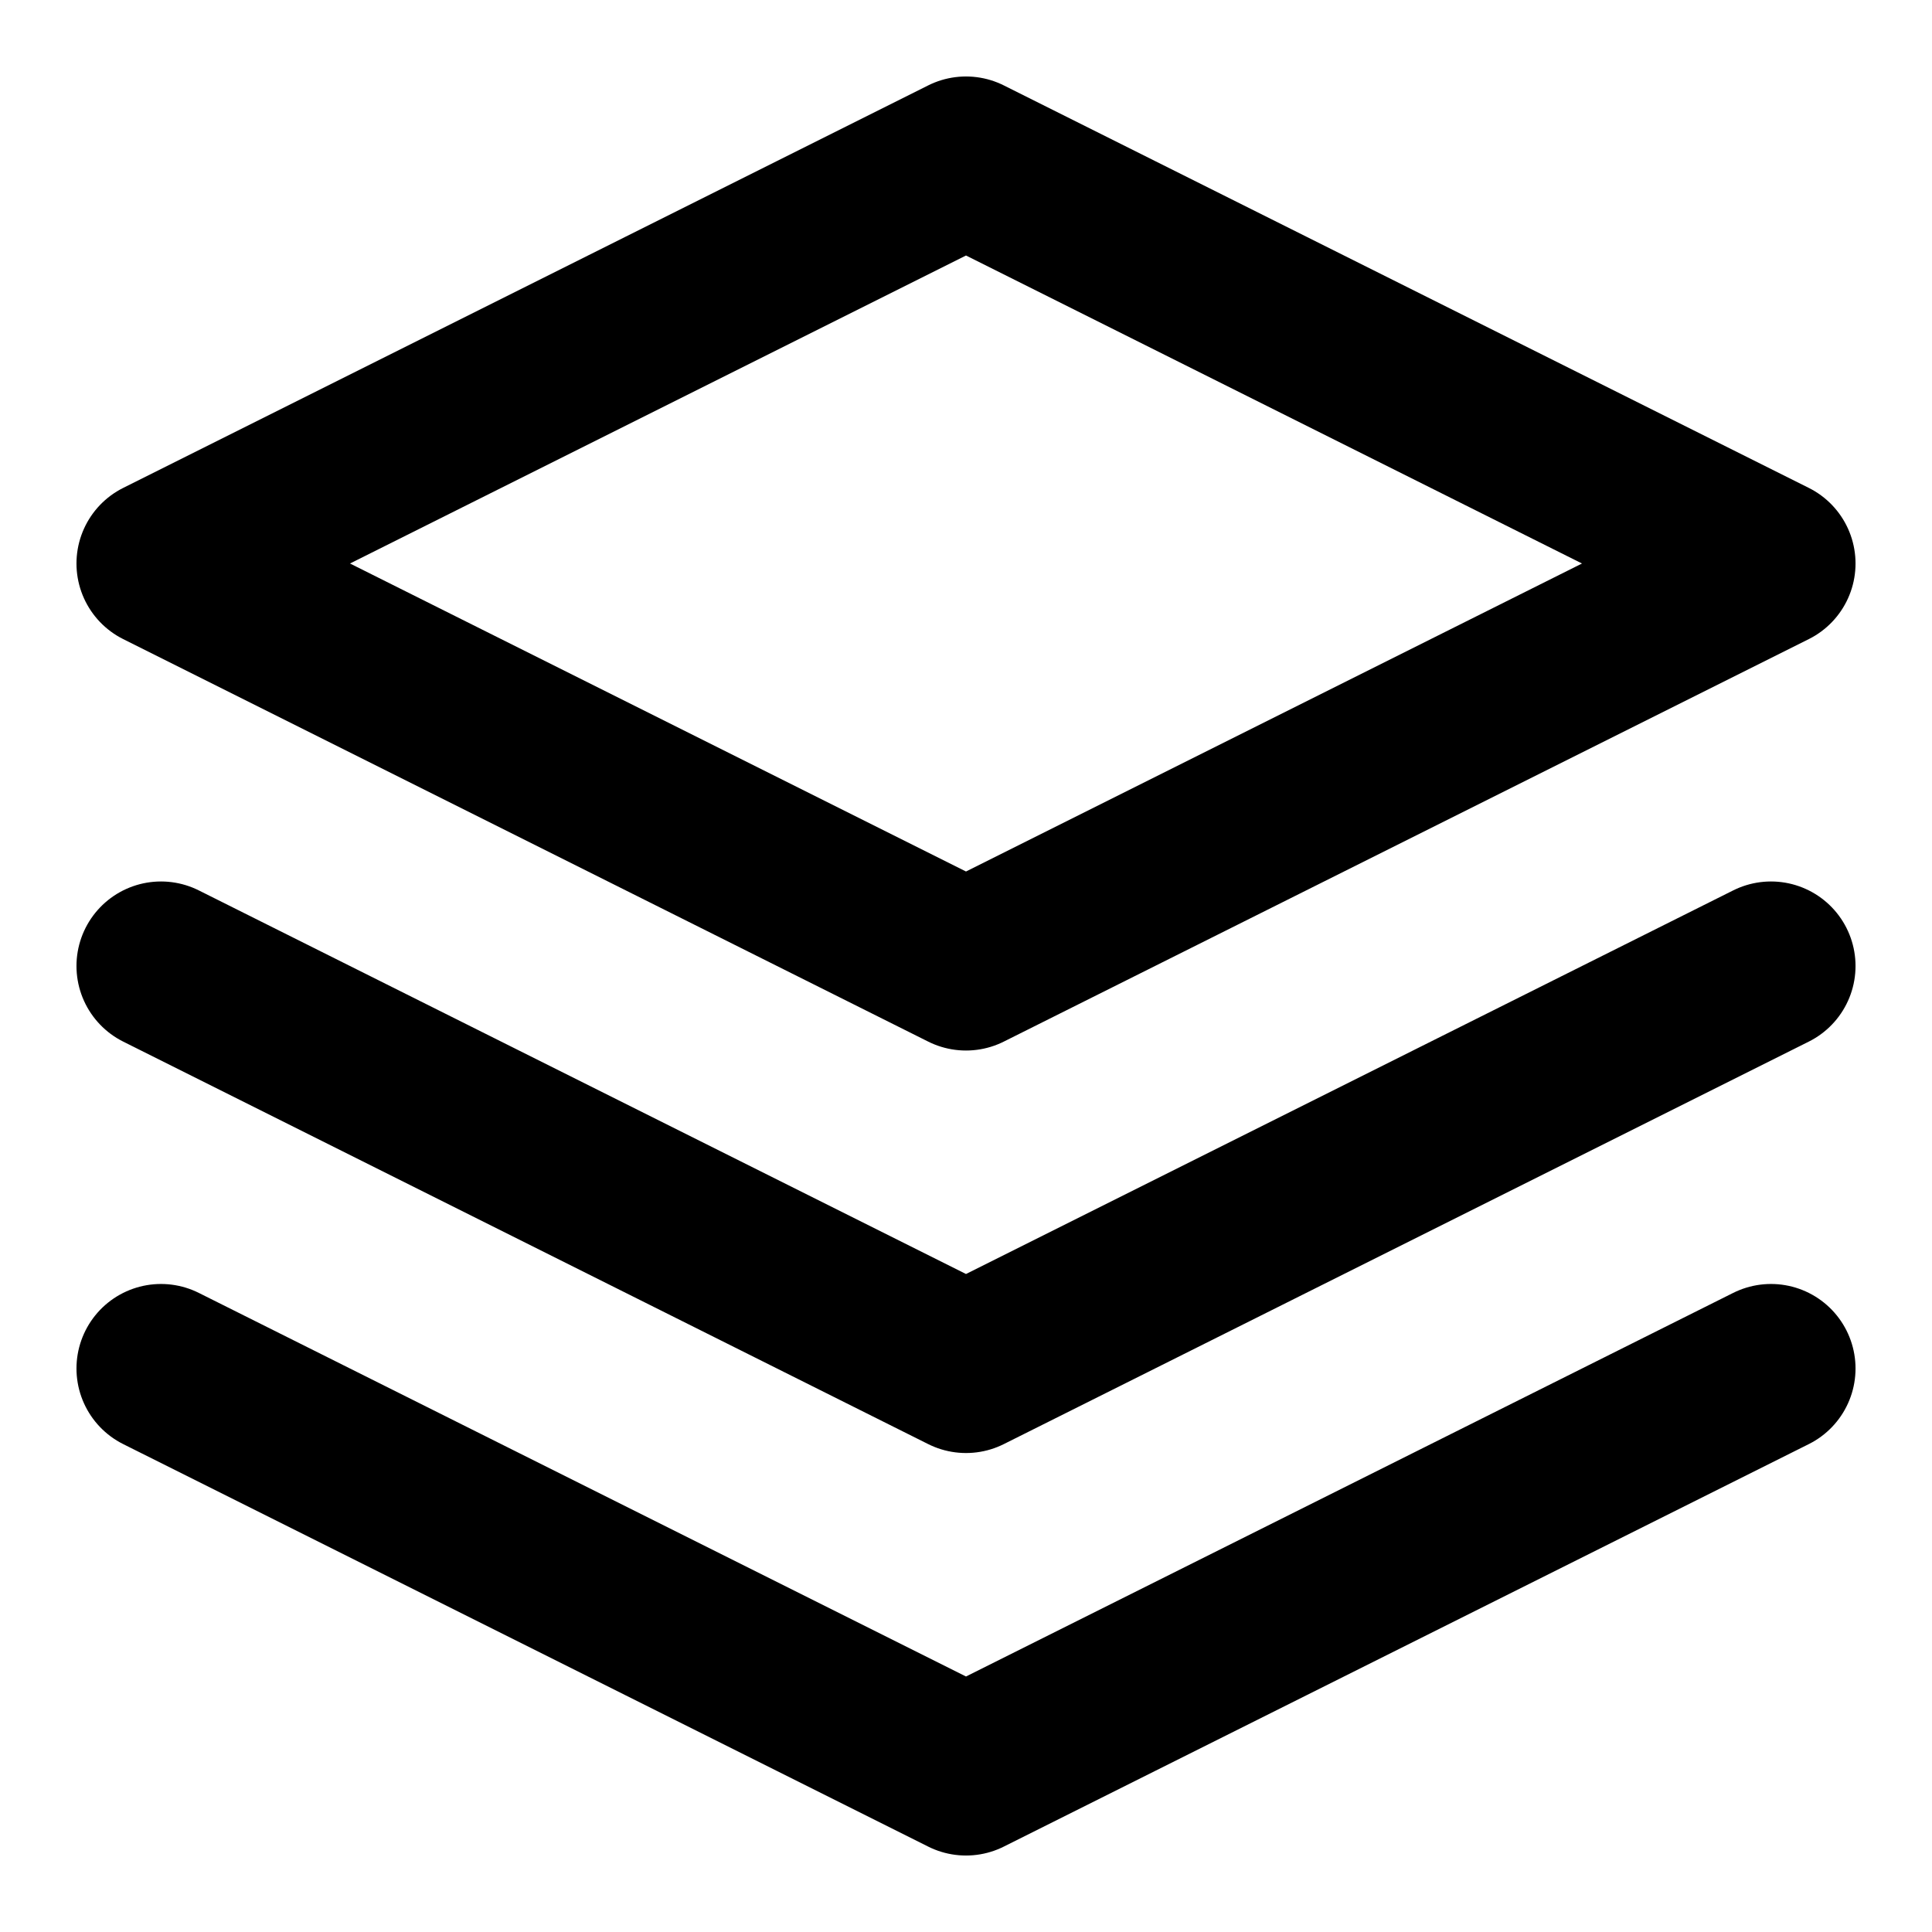
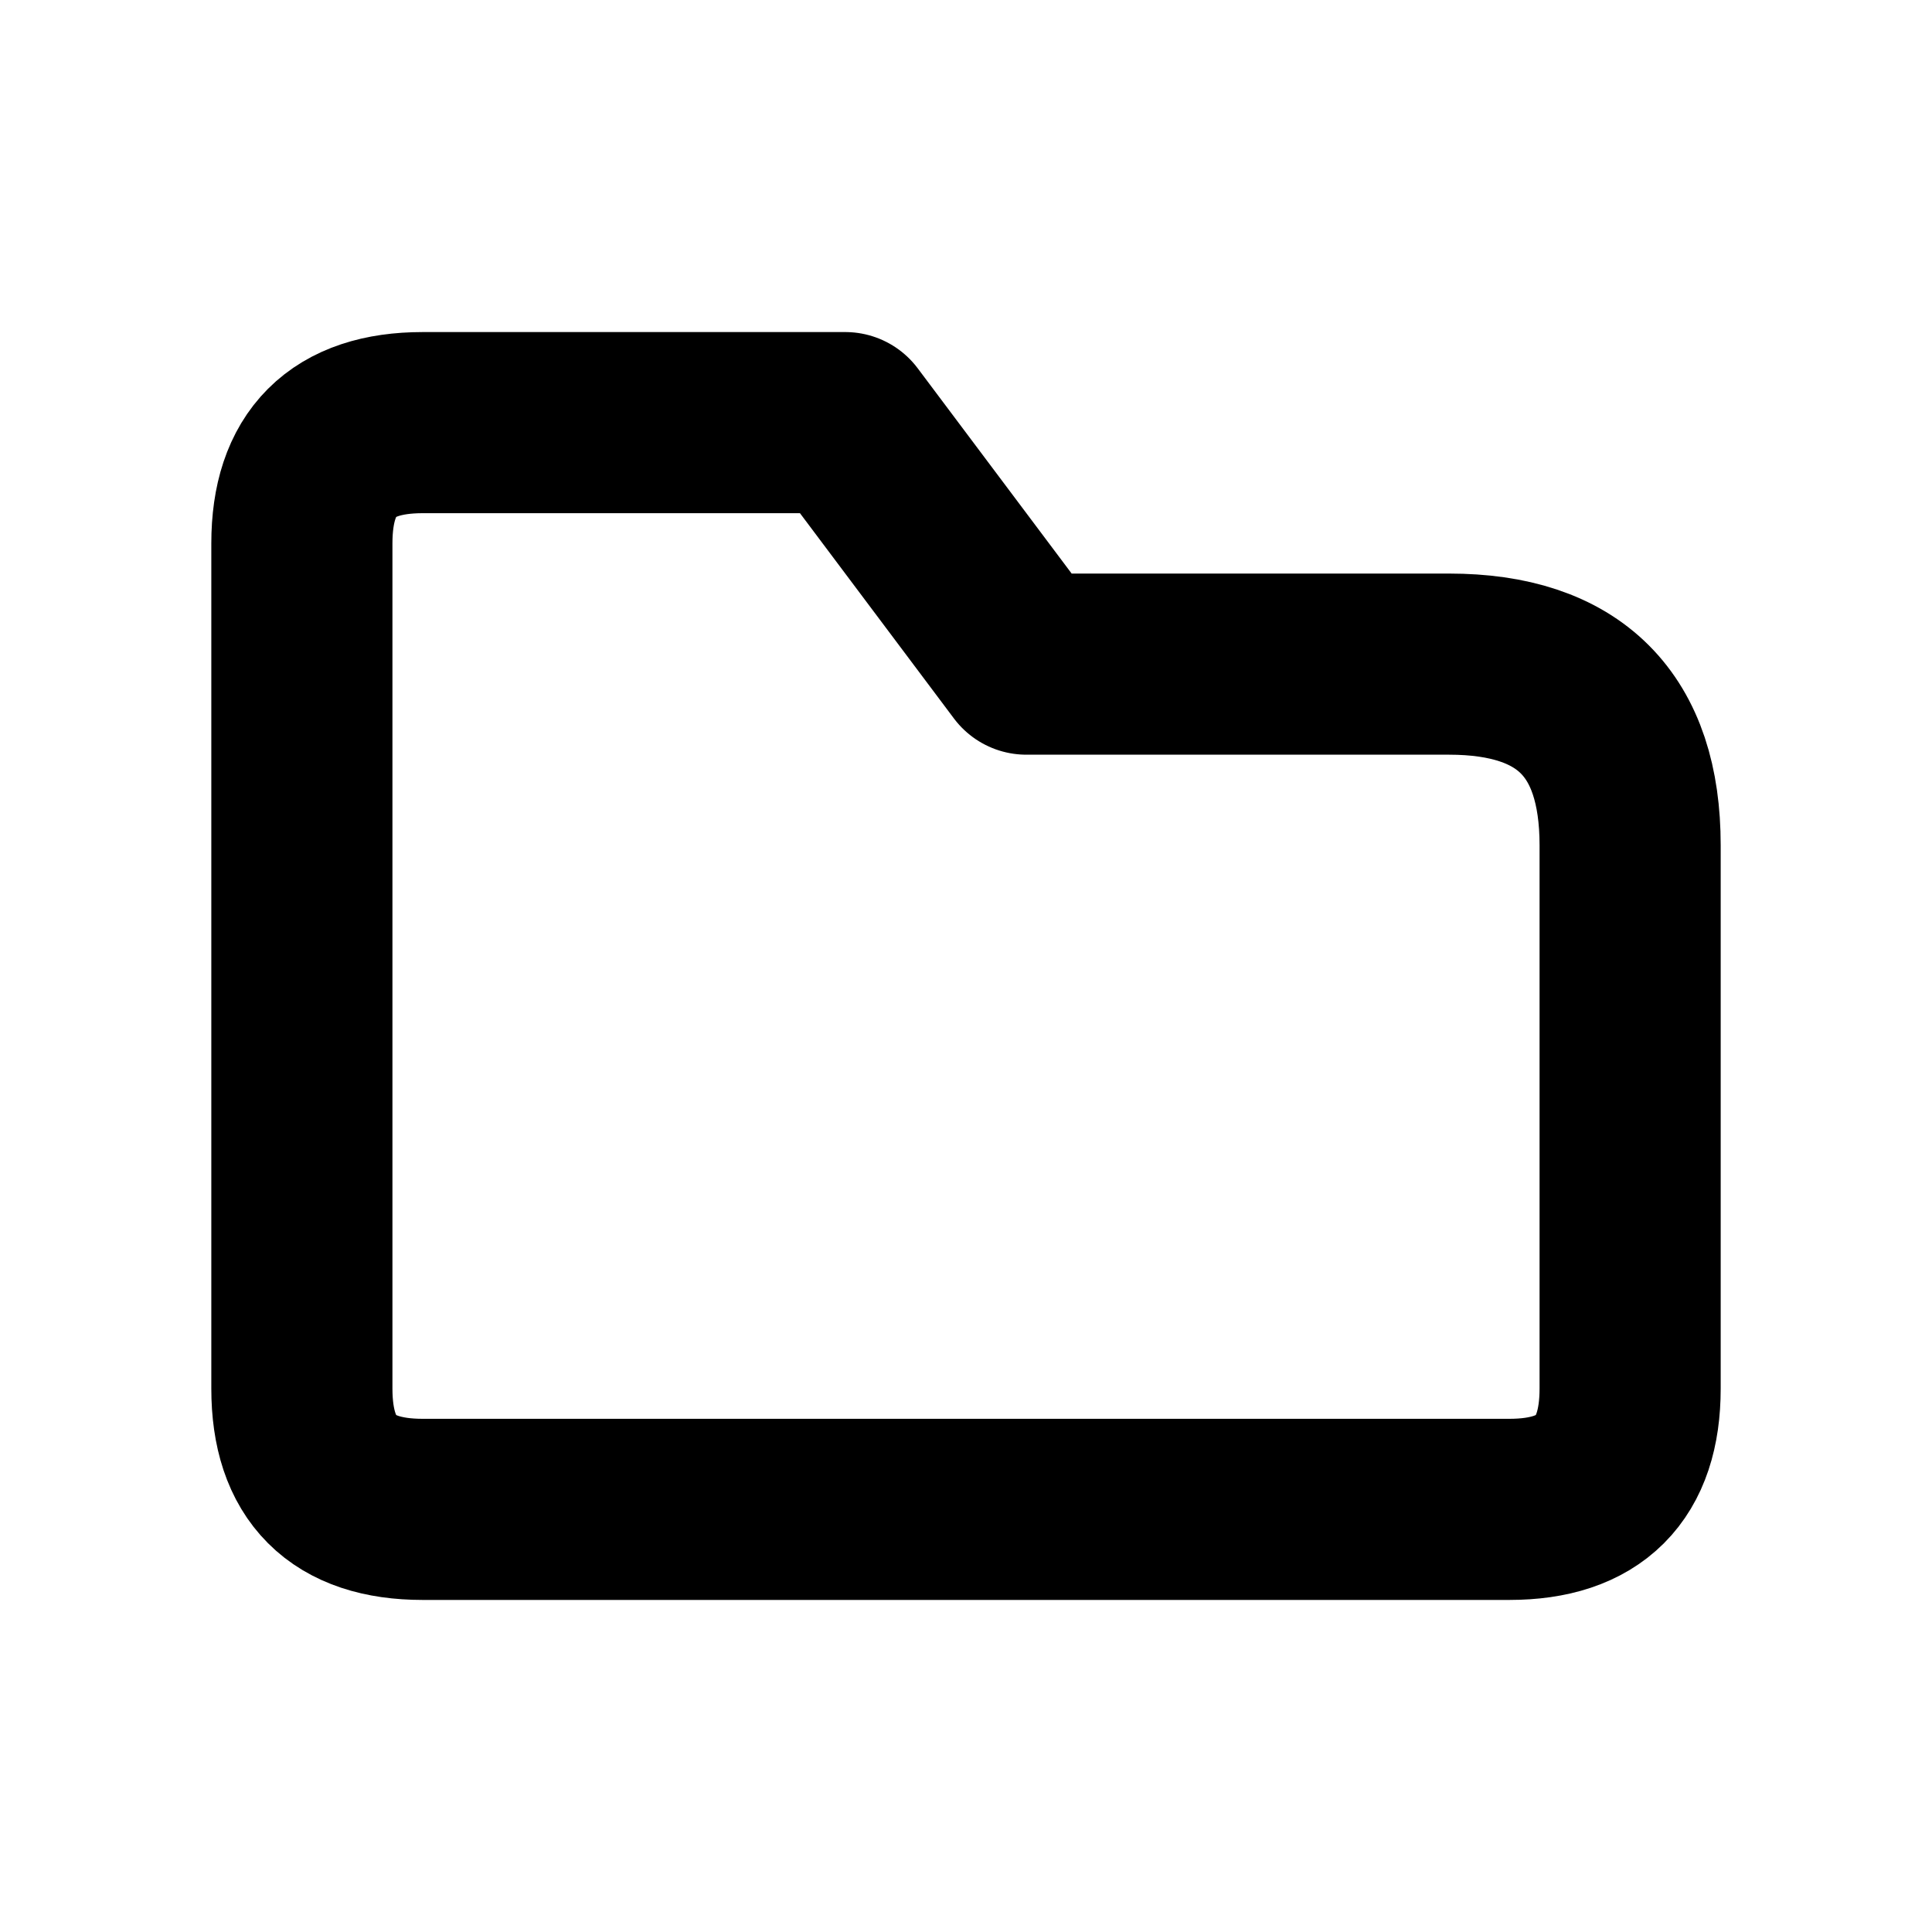
- <svg xmlns="http://www.w3.org/2000/svg" width="16" height="16" viewBox="0 0 24 24" fill="none" stroke="currentColor" stroke-width="2.1" stroke-linejoin="round" stroke-linecap="round" aria-hidden="true">
-   <path d="m2 7 10-5 10 5-10 5z M2 12l10 5 10-5 M2 17l10 5 10-5" />
+ <svg xmlns="http://www.w3.org/2000/svg" viewBox="0 0 16 16" width="16" height="16">
+   <path d="M2.5 4.5q0-1 1-1H7l1.5 2H12q1.5 0 1.5 1.5v4.5q0 1-1 1h-9q-1 0-1-1z" fill="none" stroke="currentColor" stroke-width="1.5" stroke-linecap="round" stroke-linejoin="round" />
</svg>
